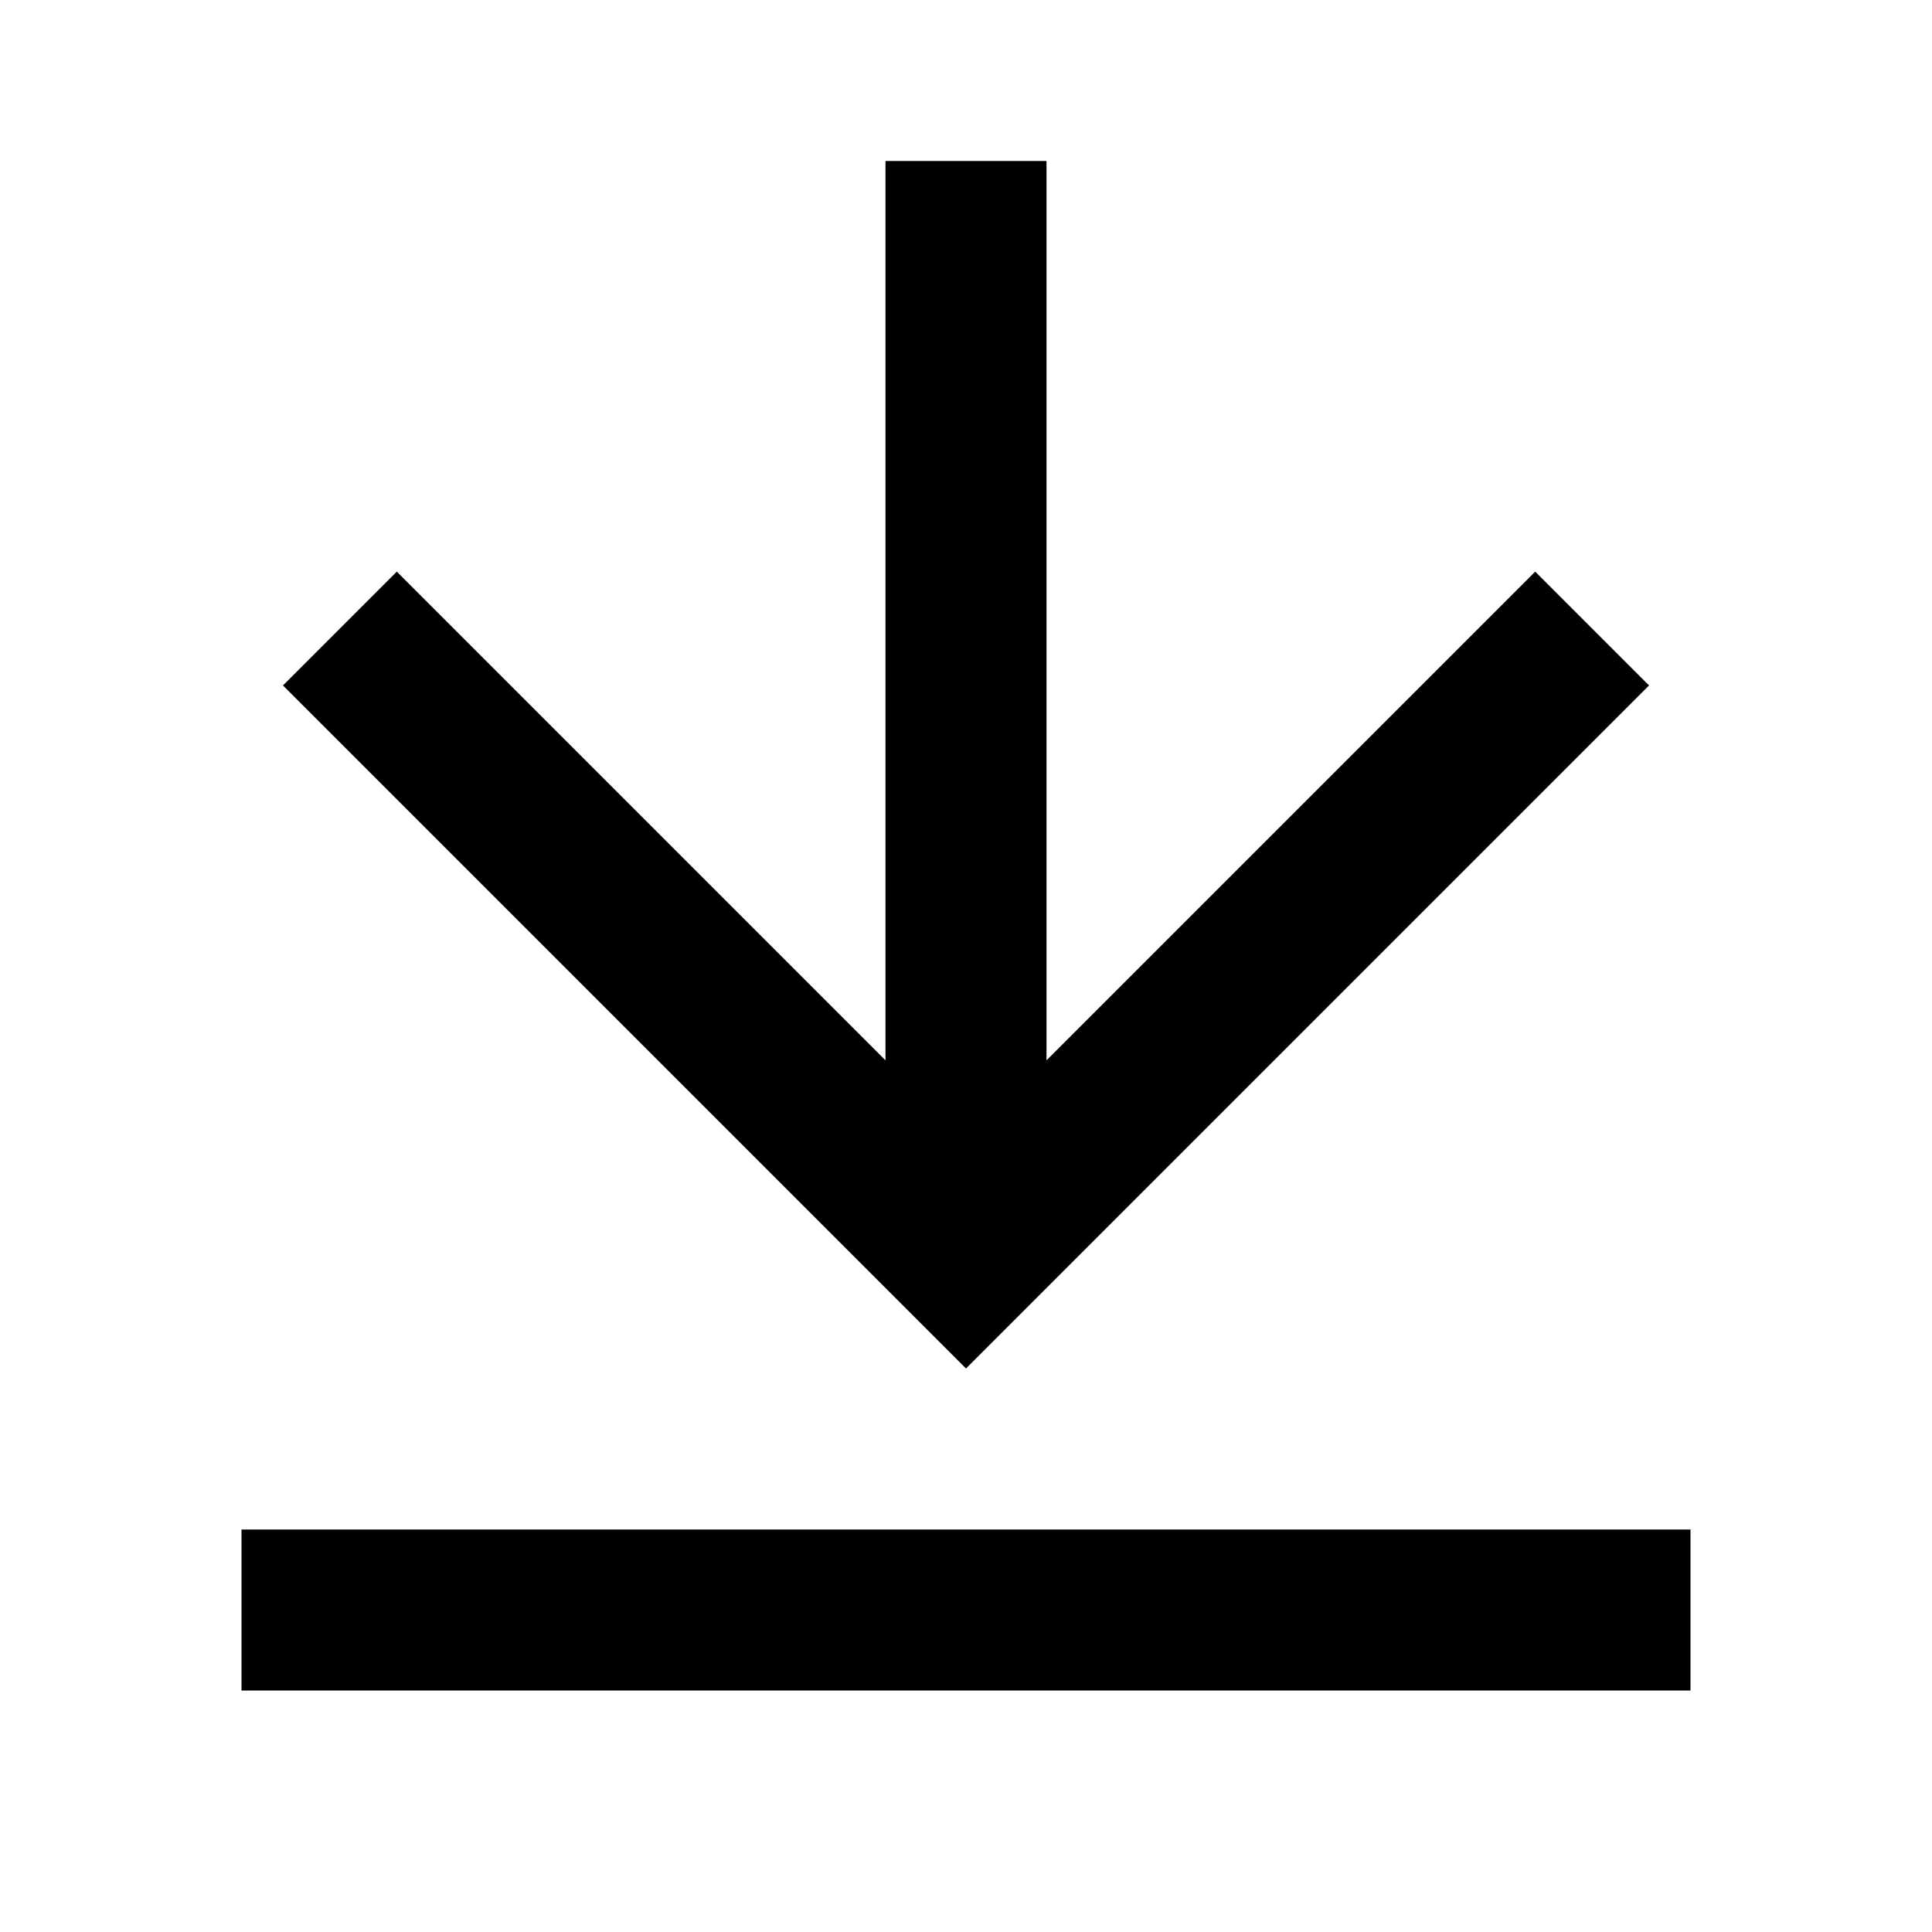
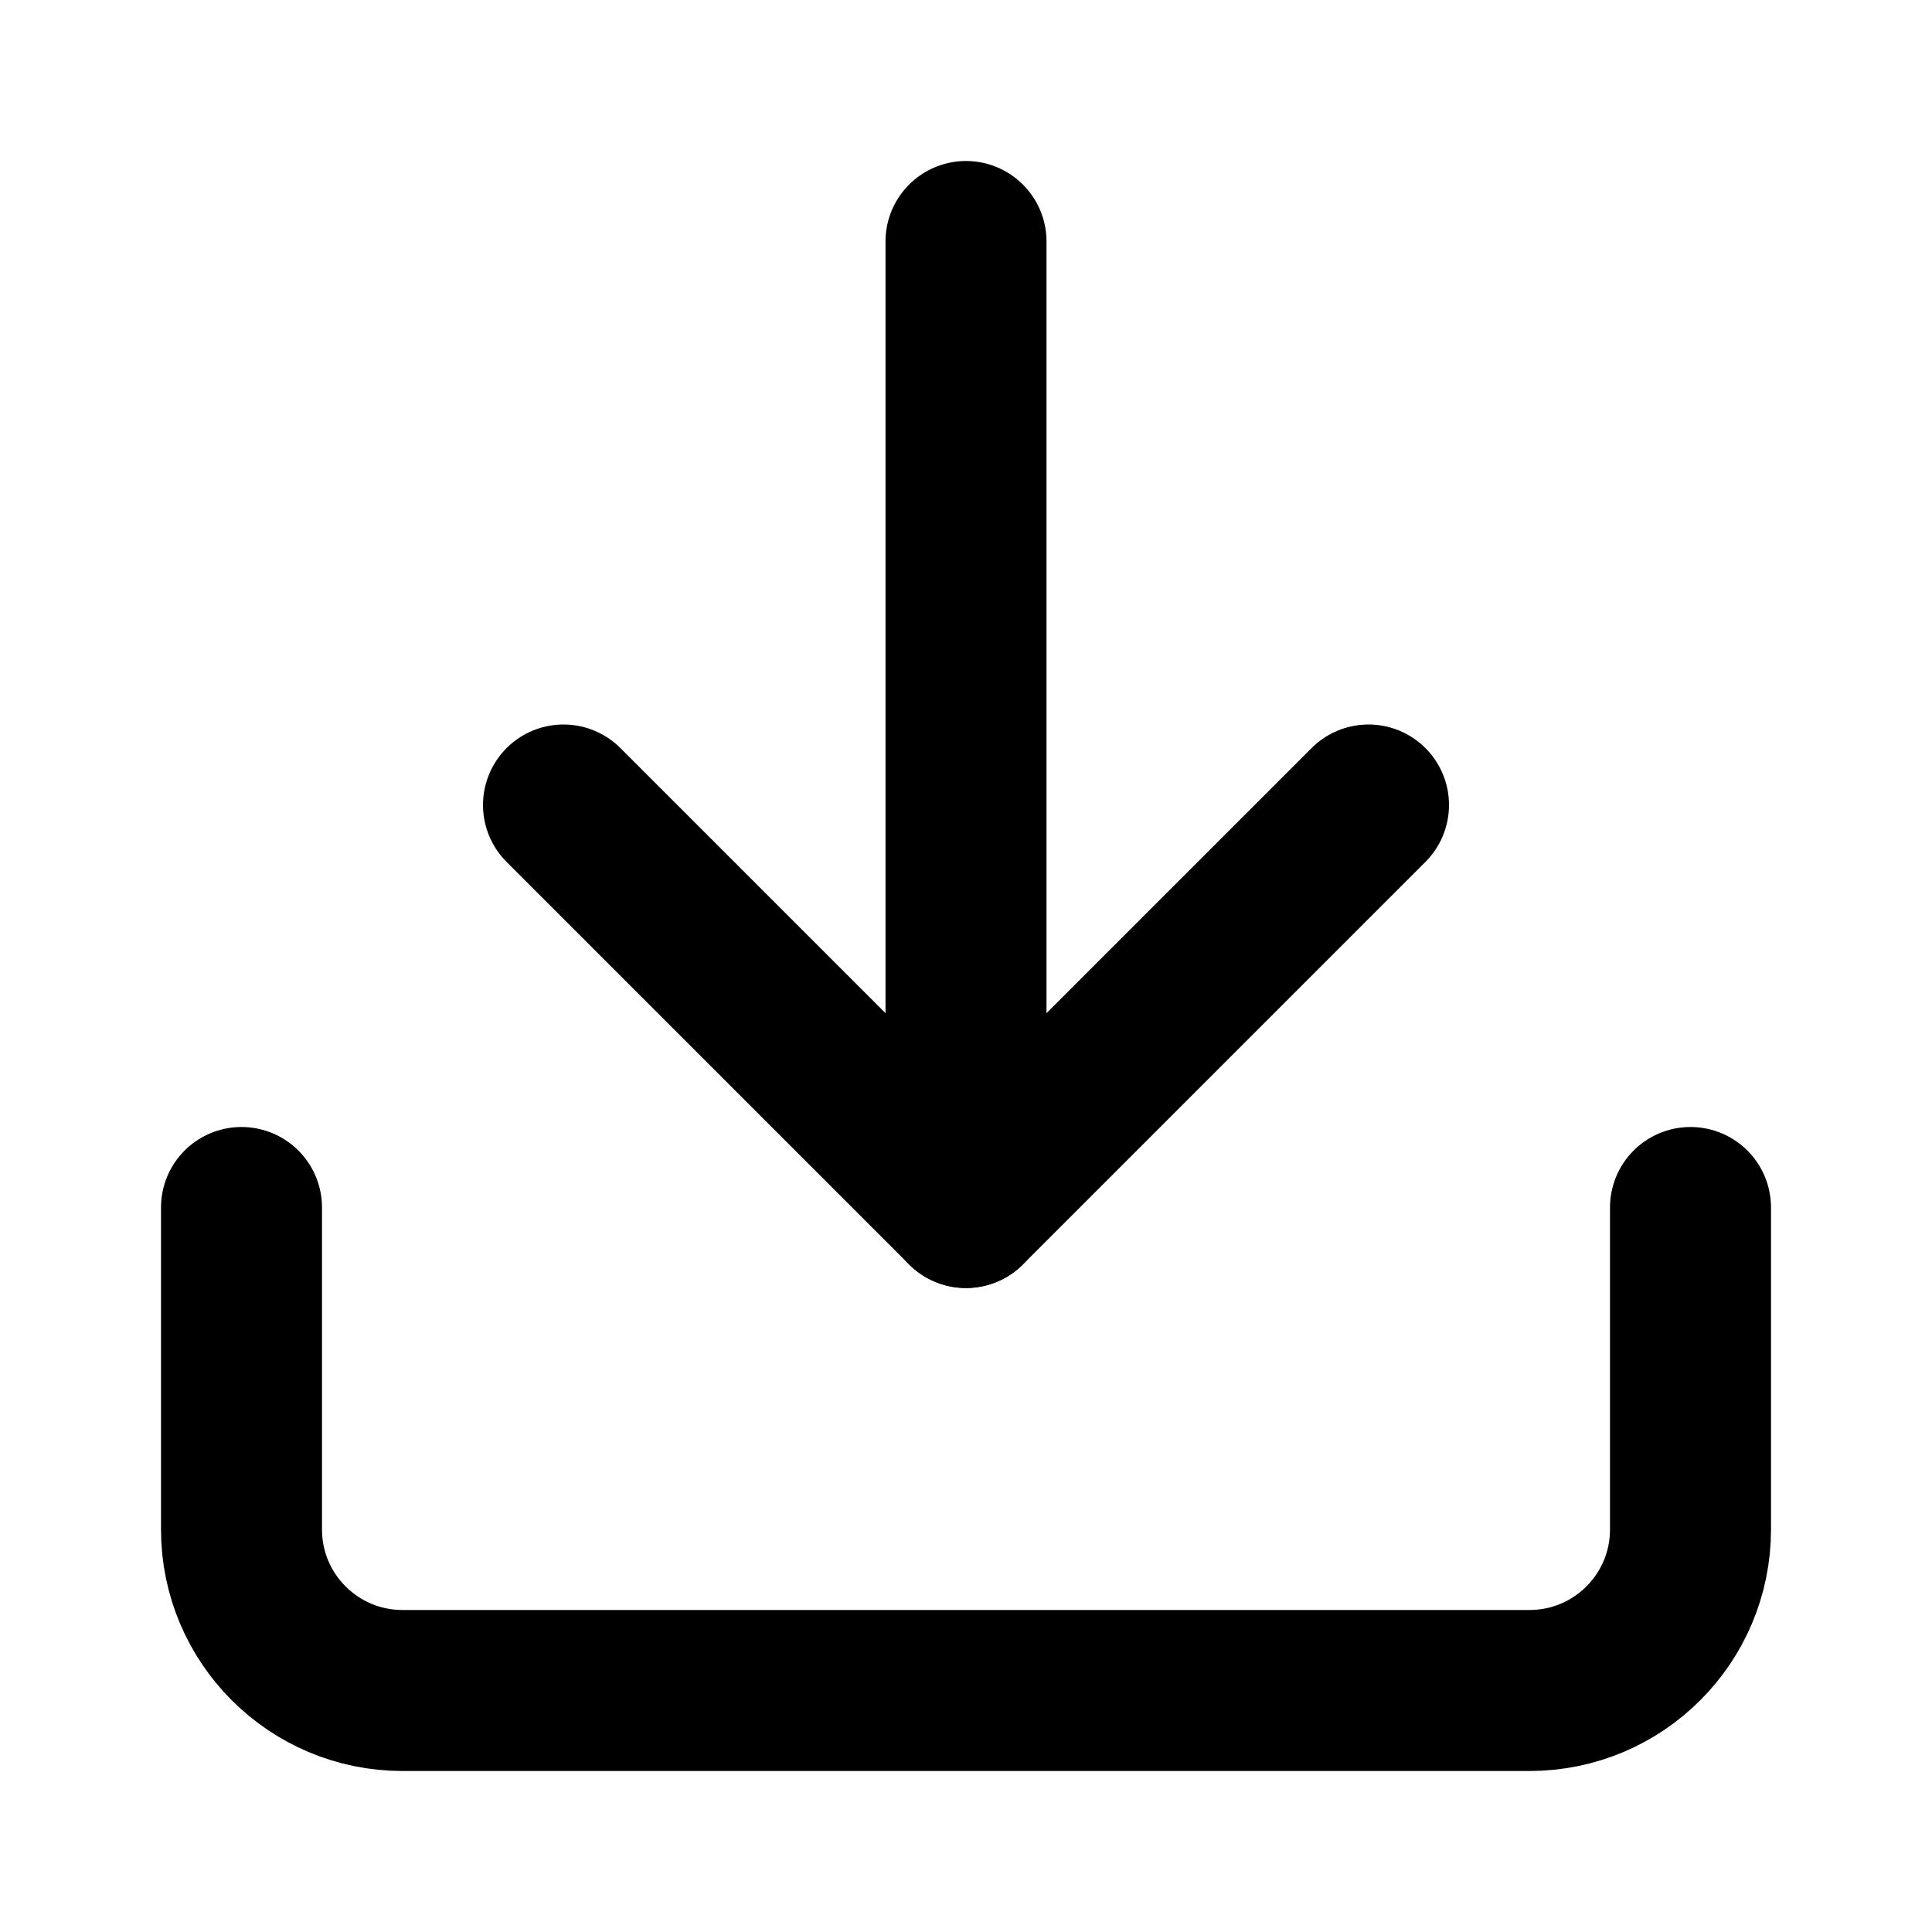
- <svg xmlns="http://www.w3.org/2000/svg" viewBox="0 0 24 24" fill="currentColor">
-   <path d="M3 19H21V21H3V19ZM13 13.172L19.071 7.101L20.485 8.515L12 17L3.515 8.515L4.929 7.101L11 13.172V2H13V13.172Z" />
+ <svg xmlns="http://www.w3.org/2000/svg" width="24" height="24" viewBox="0 0 24 24" fill="none" stroke="currentColor" stroke-width="2" stroke-linecap="round" stroke-linejoin="round" class="lucide lucide-download">
+   <path d="M21 15v4a2 2 0 0 1-2 2H5a2 2 0 0 1-2-2v-4" />
+   <polyline points="7 10 12 15 17 10" />
+   <line x1="12" x2="12" y1="15" y2="3" />
</svg>
